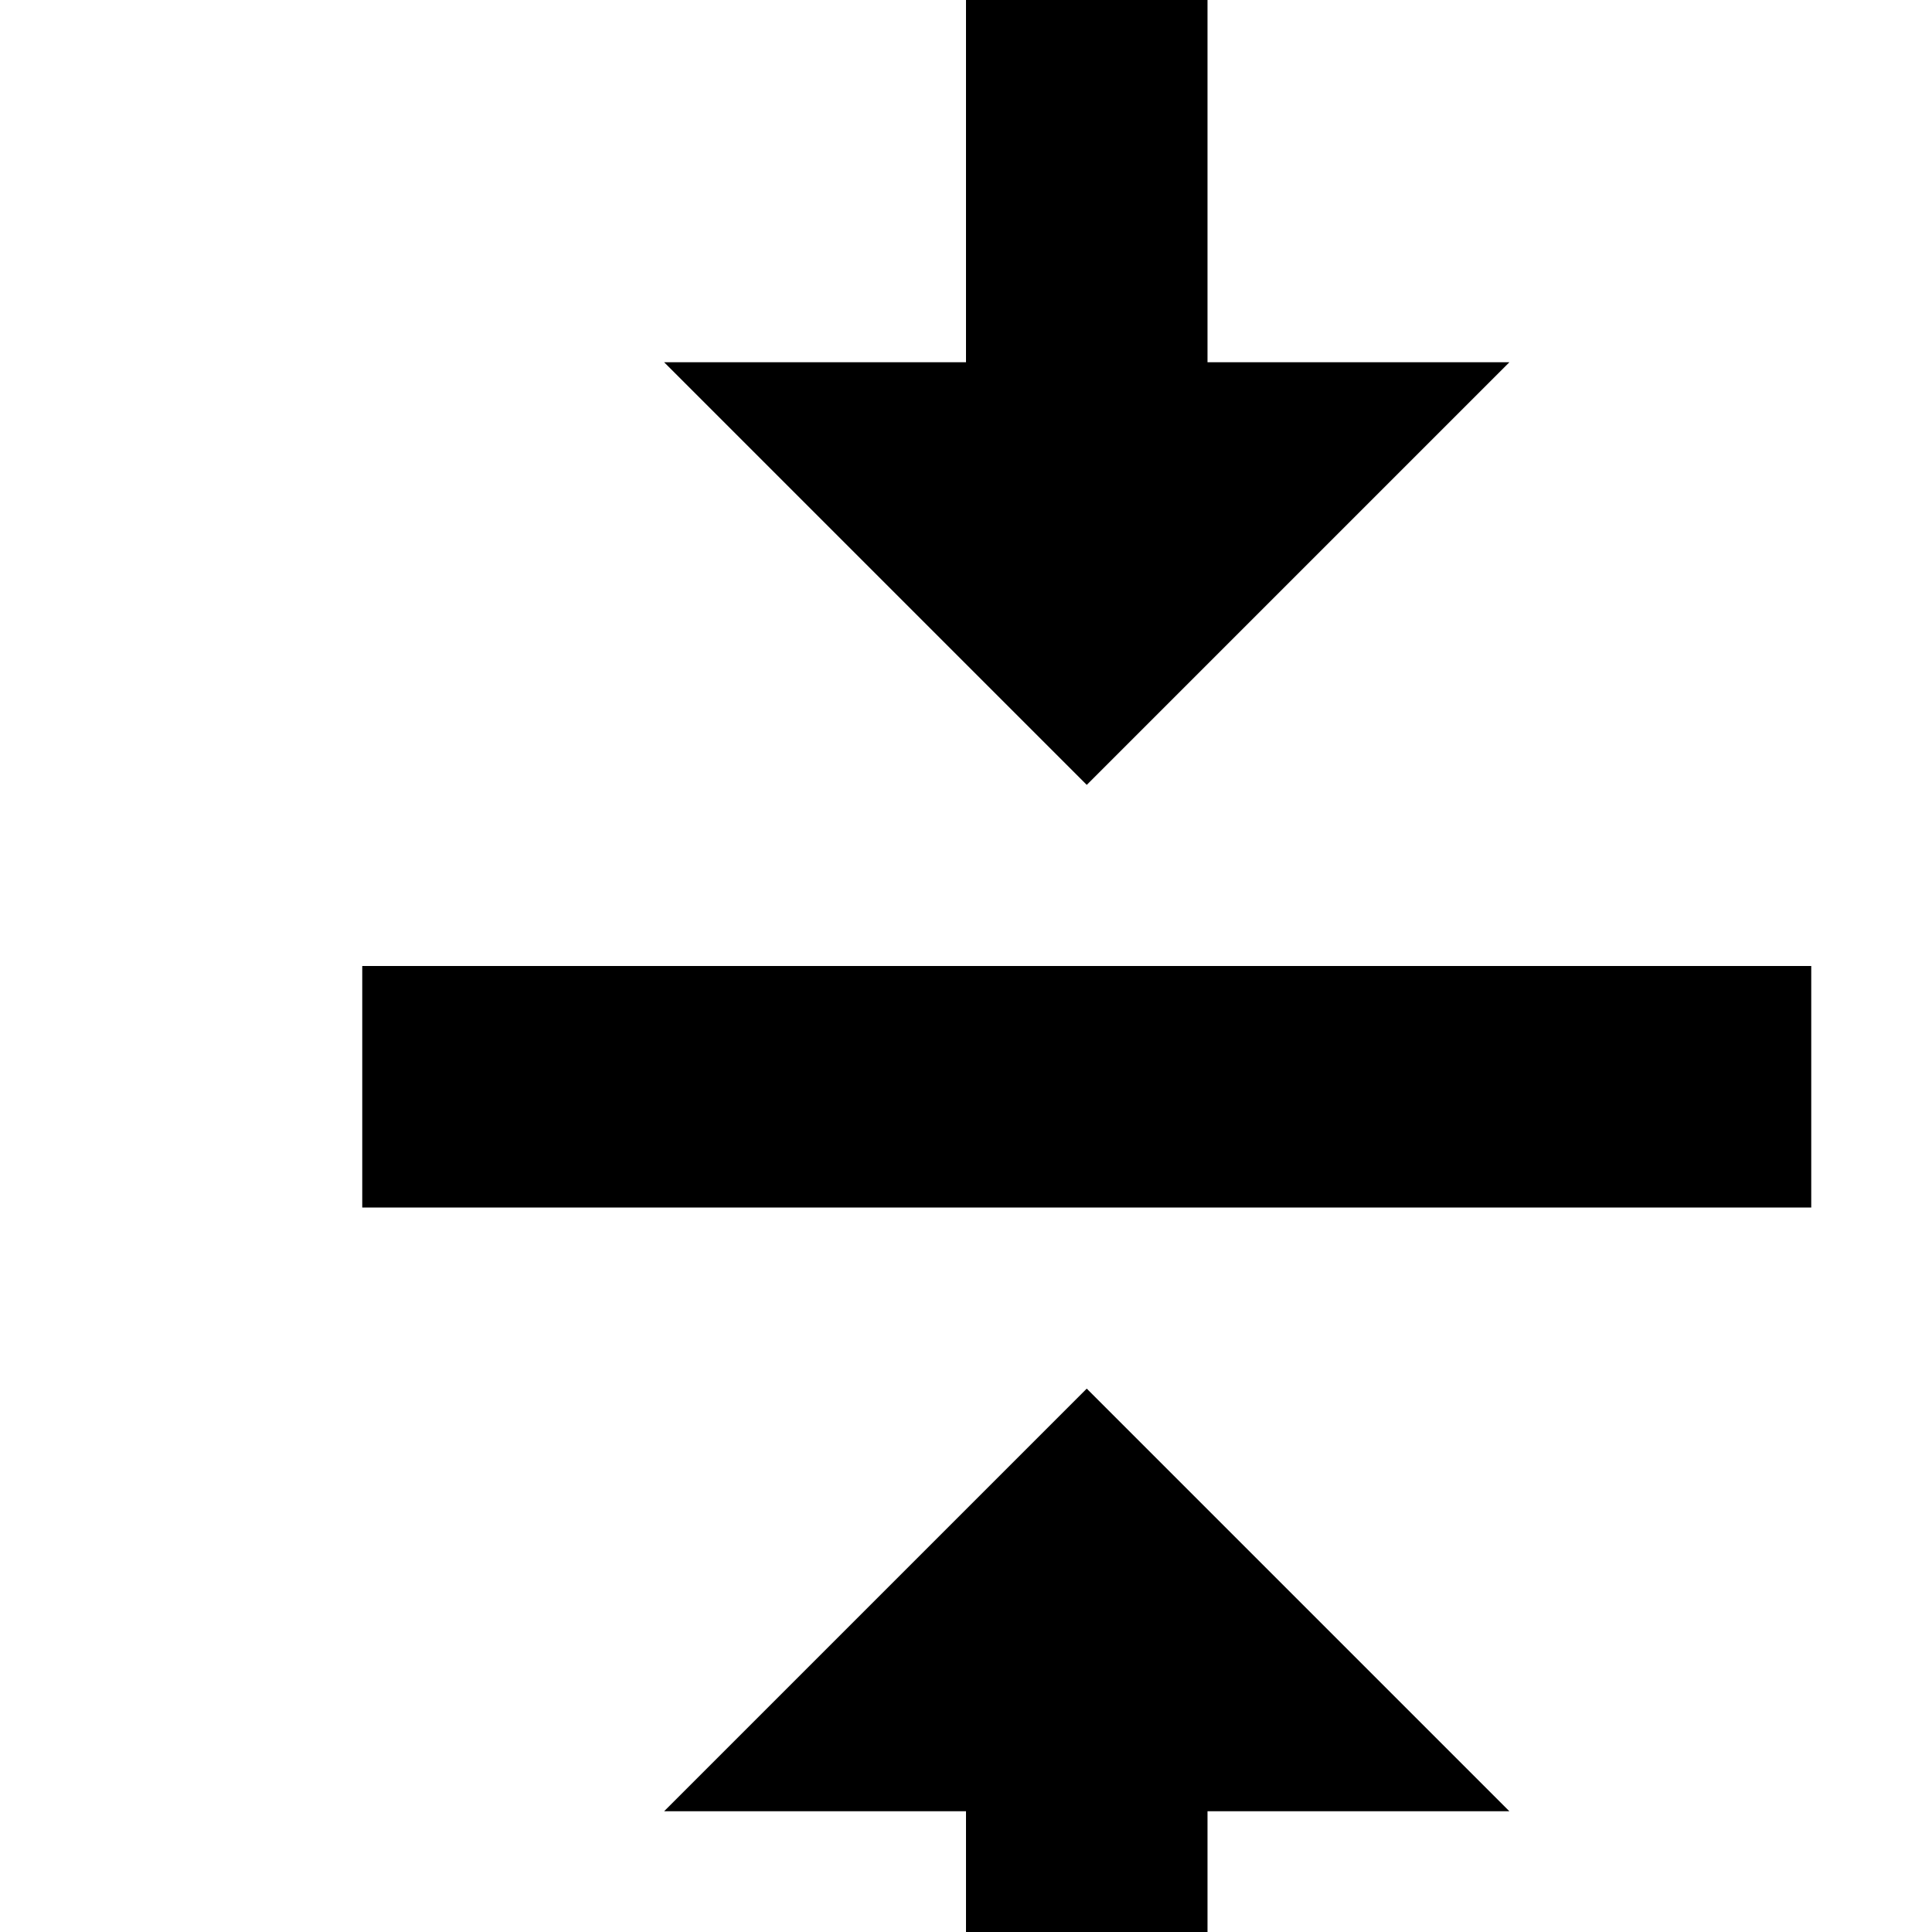
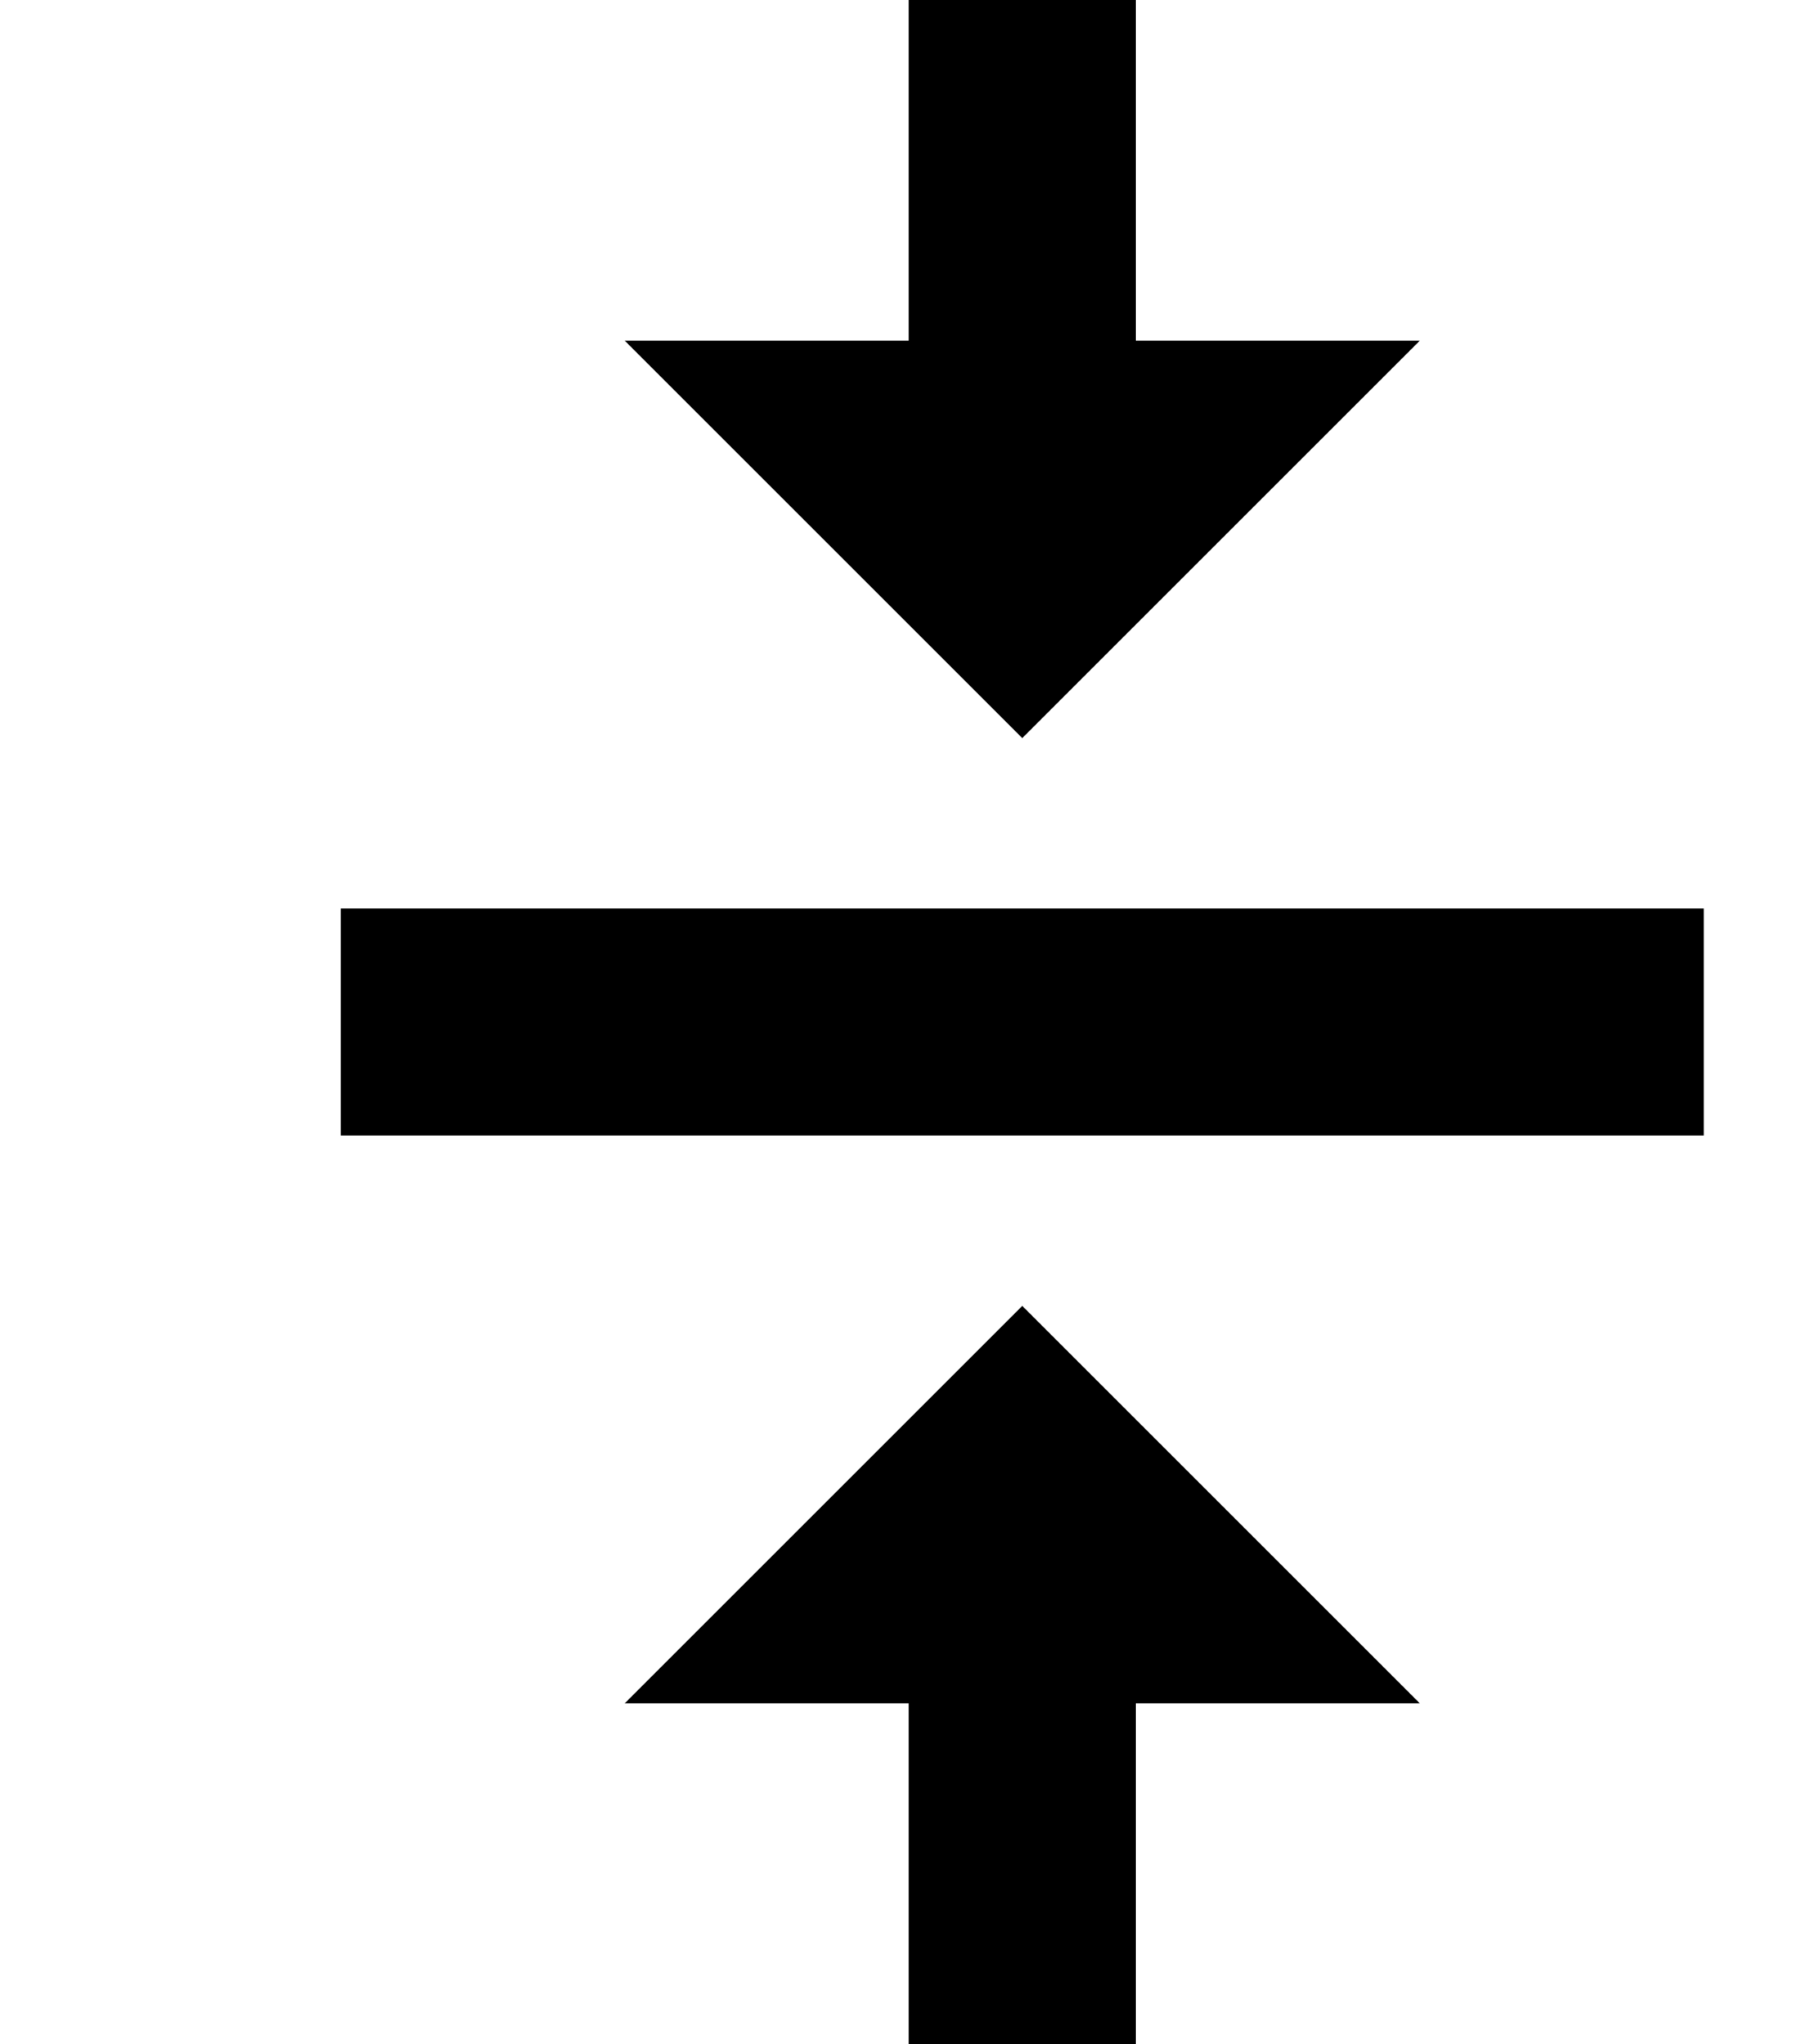
- <svg xmlns="http://www.w3.org/2000/svg" width="16" height="16" version="1.1">
+ <svg xmlns="http://www.w3.org/2000/svg" width="16" height="18" version="1.1">
  <g>
    <path fill-rule="evenodd" d="M9.5,3 L7,3 L7,0 L5,0 L5,3 L2.5,3 L6,6.5 L9.5,3 L9.5,3 Z M0,8 L0,10 L12,10 L12,8 L0,8 L0,8 Z M2.5,15 L5,15 L5,18 L7,18 L7,15 L9.5,15 L6,11.5 L2.5,15 L2.5,15 Z" transform="translate(3)" />
  </g>
</svg>
